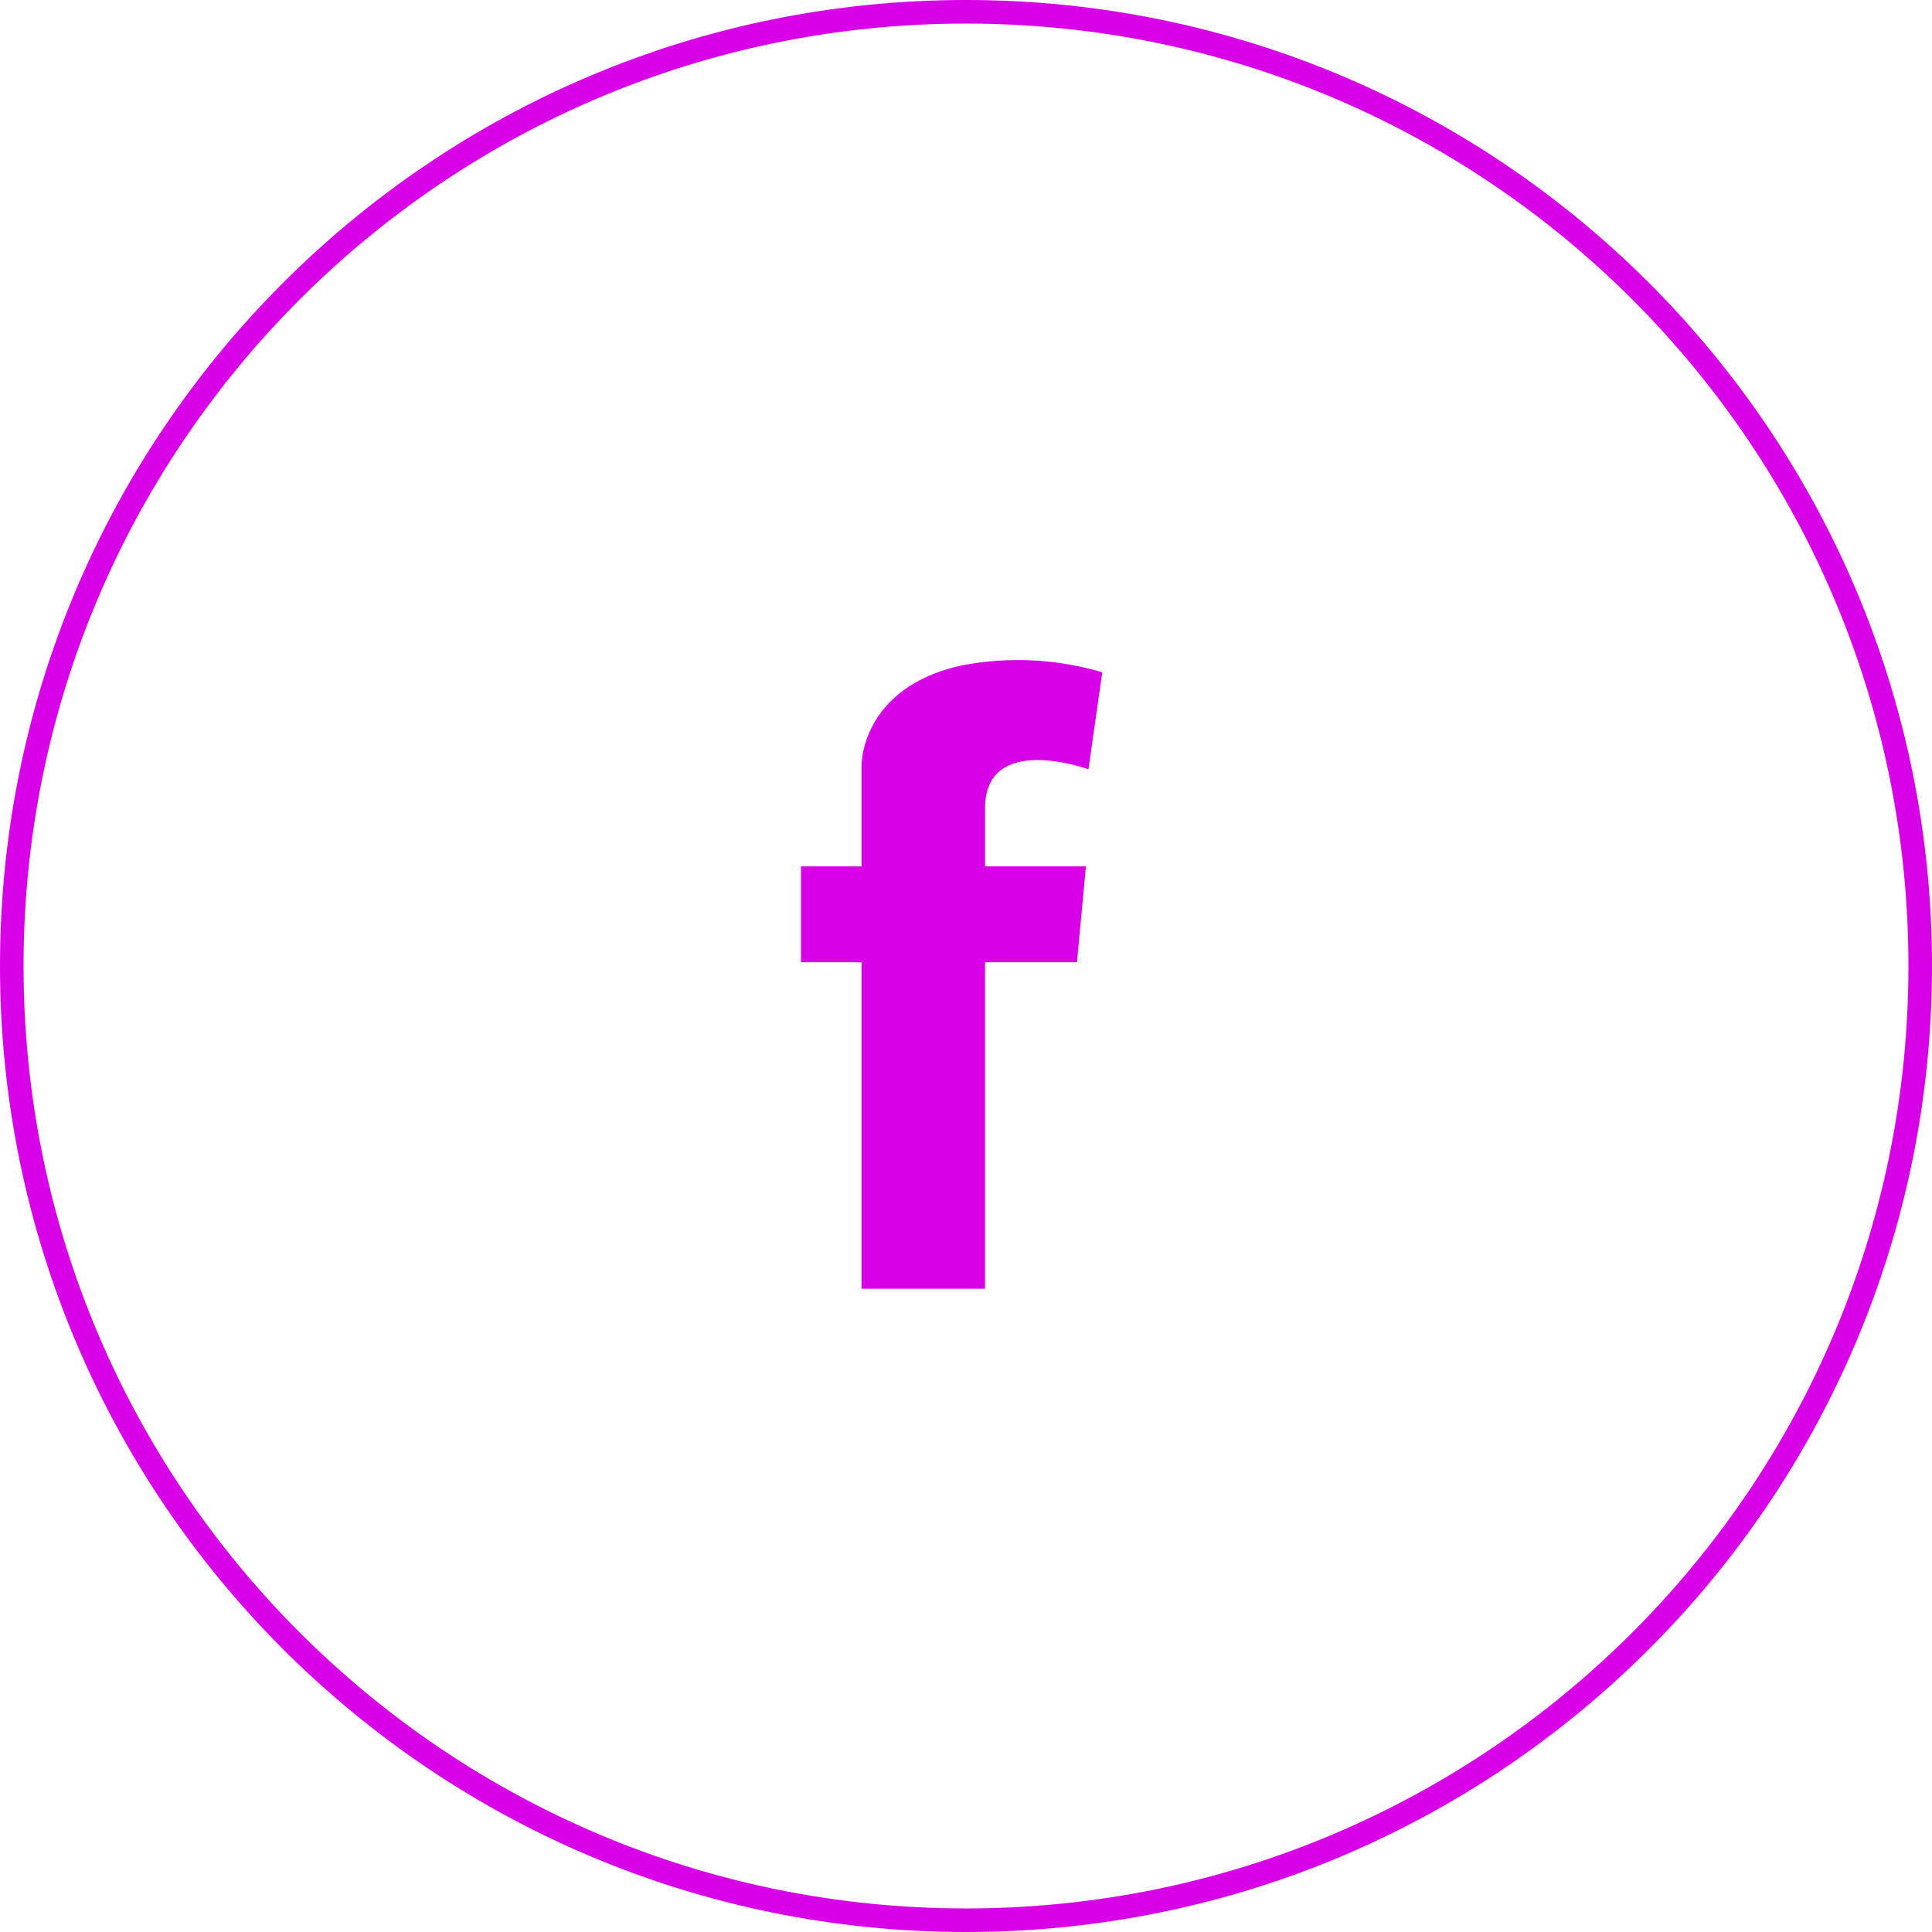
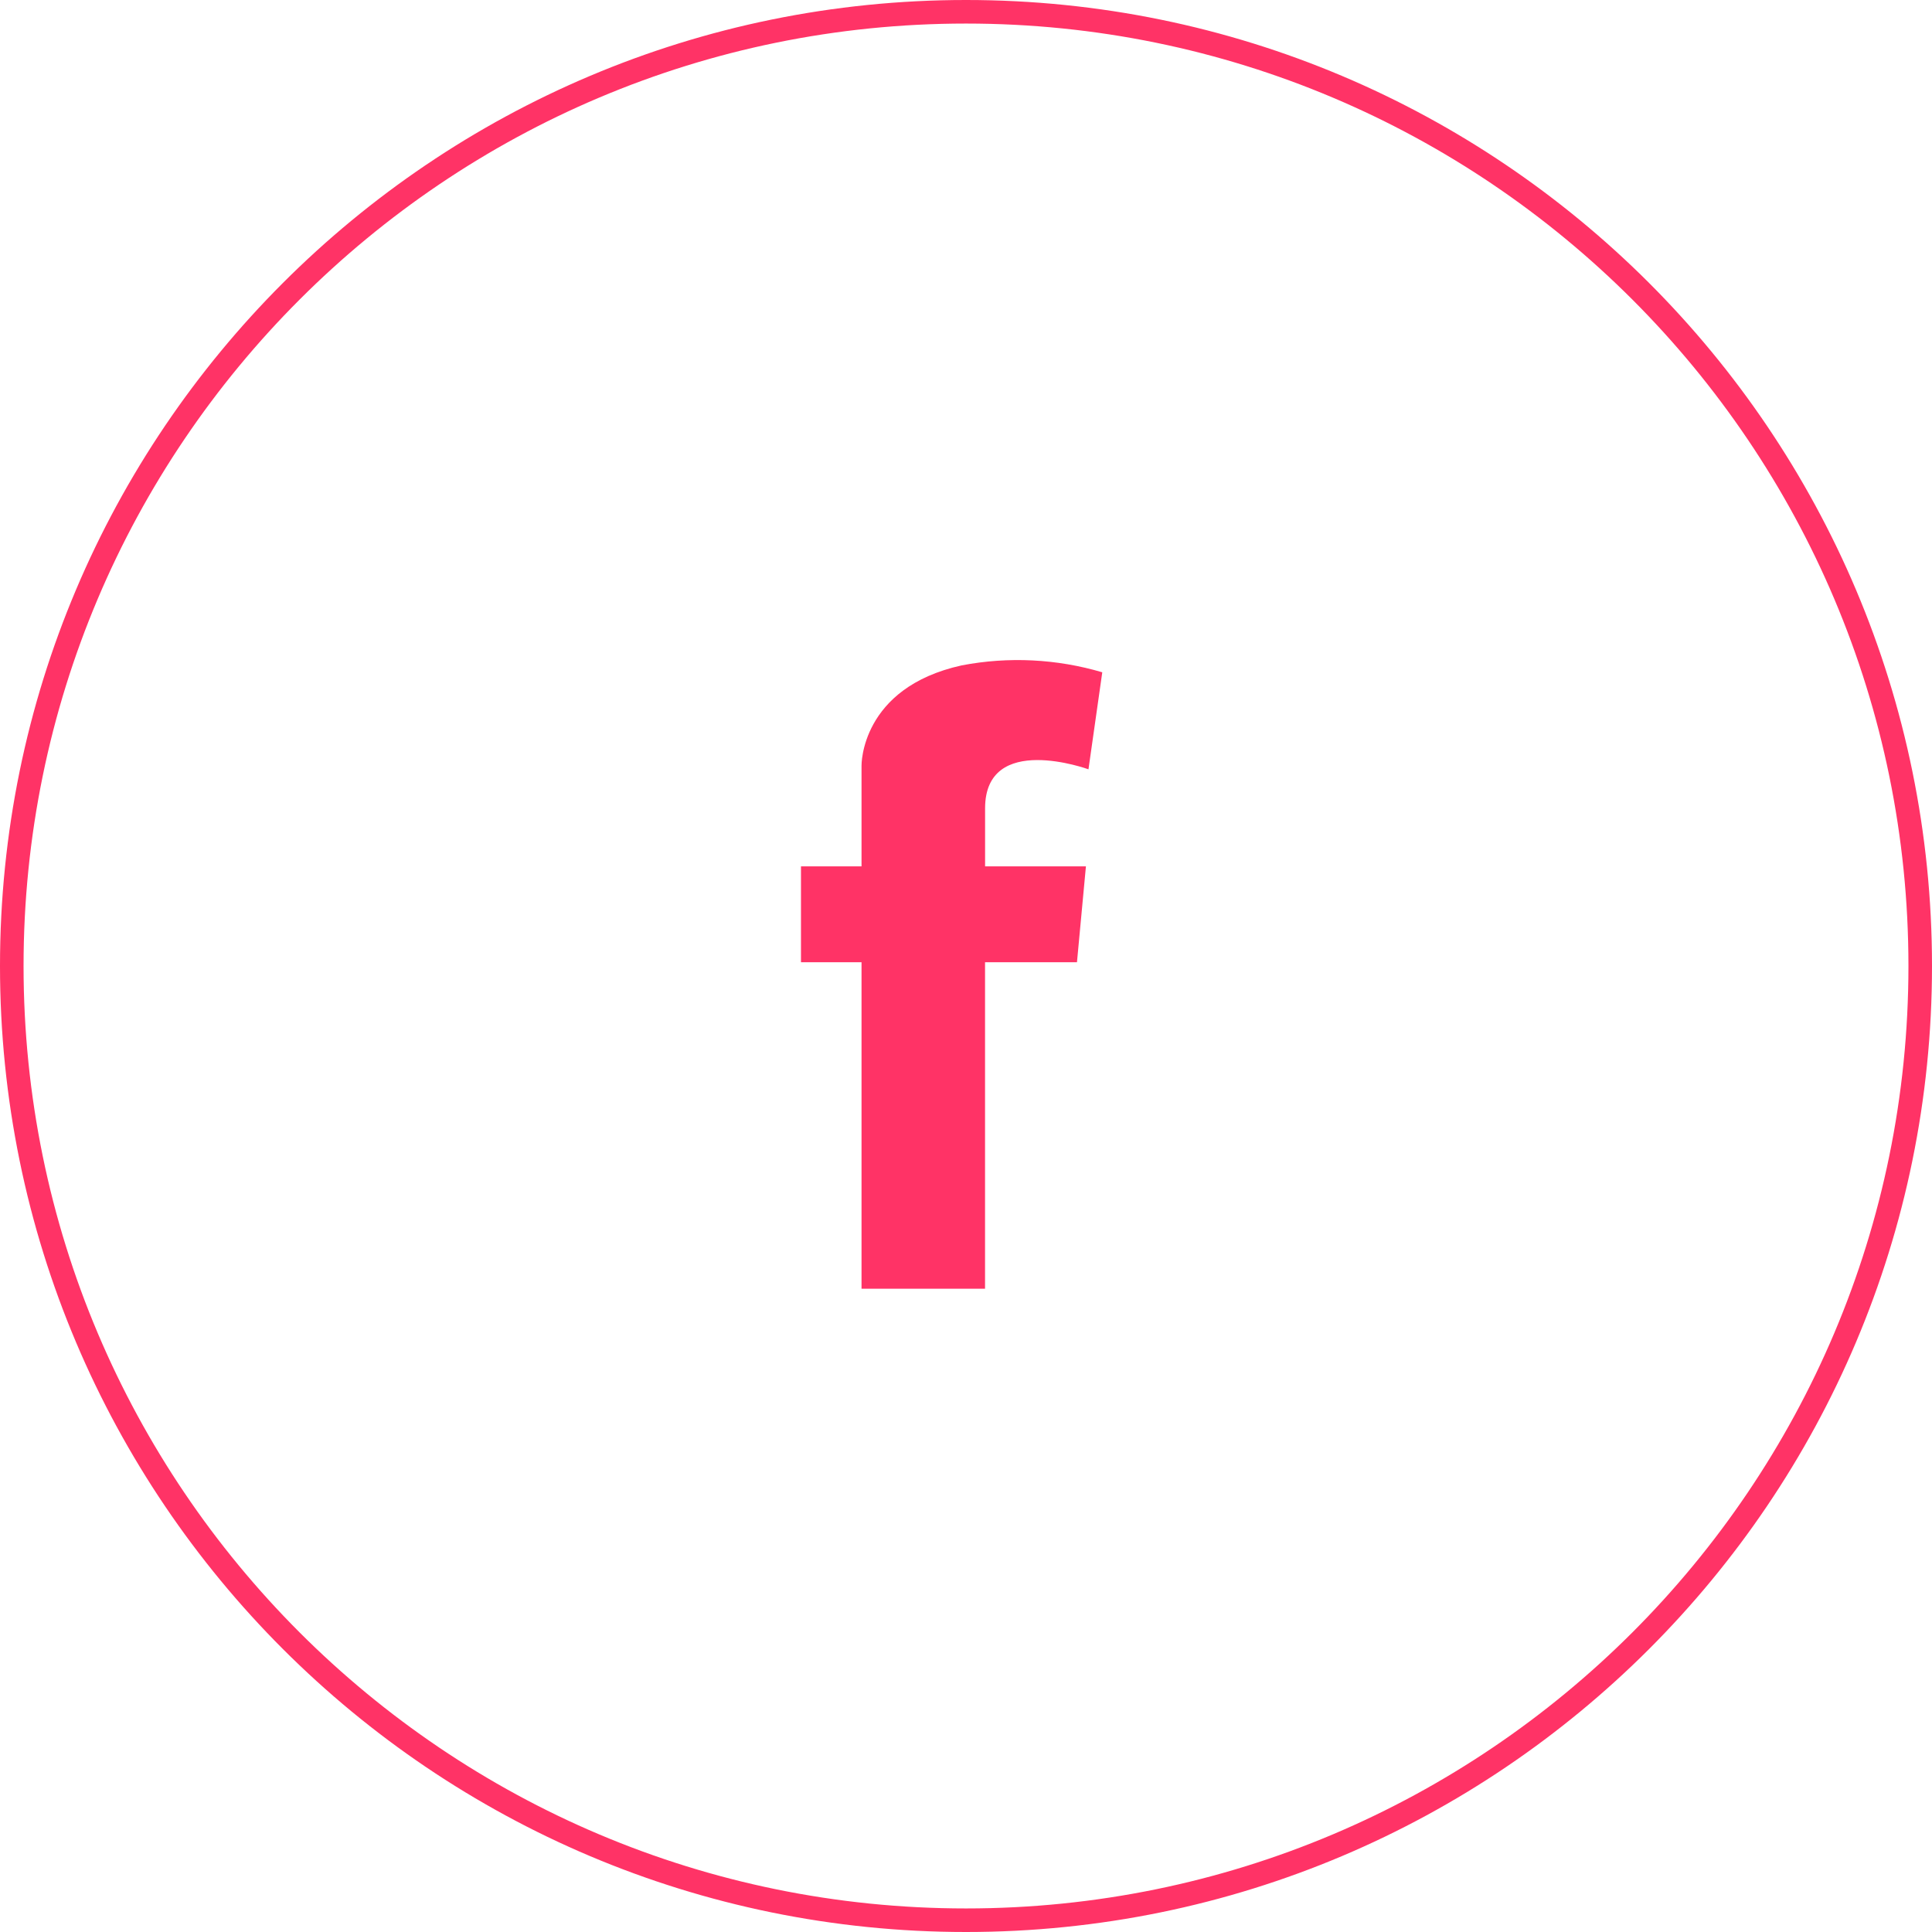
<svg xmlns="http://www.w3.org/2000/svg" width="41" height="41" viewBox="0 0 41 41">
  <g id="Group_7603" data-name="Group 7603" transform="translate(-110 -1013)">
-     <g id="Ellipse_1744" data-name="Ellipse 1744" transform="translate(110 1013)" fill="none" stroke="#d800e6" stroke-width="0.5">
+     <g id="Ellipse_1744" data-name="Ellipse 1744" transform="translate(110 1013)" fill="none" stroke="#f36" stroke-width="0.5">
      <ellipse cx="20.5" cy="20.5" rx="20.5" ry="20.5" stroke="none" />
      <ellipse cx="20.5" cy="20.5" rx="20.25" ry="20.25" fill="none" />
    </g>
-     <path id="Path_23036" data-name="Path 23036" d="M877.161,516.964h0s-2.194-.8-2.194.829v1.231h2.14l-.19,2.034h-1.951v6.929h-2.621v-6.929h-1.285v-2.034h1.285v-2.139s-.027-1.652,2.127-2.127a6.332,6.332,0,0,1,2.982.147Z" transform="translate(-744.062 512.362)" fill="#d800e6" fill-rule="evenodd" />
+     <path id="Path_23036" data-name="Path 23036" d="M877.161,516.964h0s-2.194-.8-2.194.829v1.231h2.14l-.19,2.034h-1.951v6.929h-2.621v-6.929h-1.285v-2.034h1.285v-2.139s-.027-1.652,2.127-2.127a6.332,6.332,0,0,1,2.982.147Z" transform="translate(-744.062 512.362)" fill="#f36" fill-rule="evenodd" />
  </g>
</svg>
